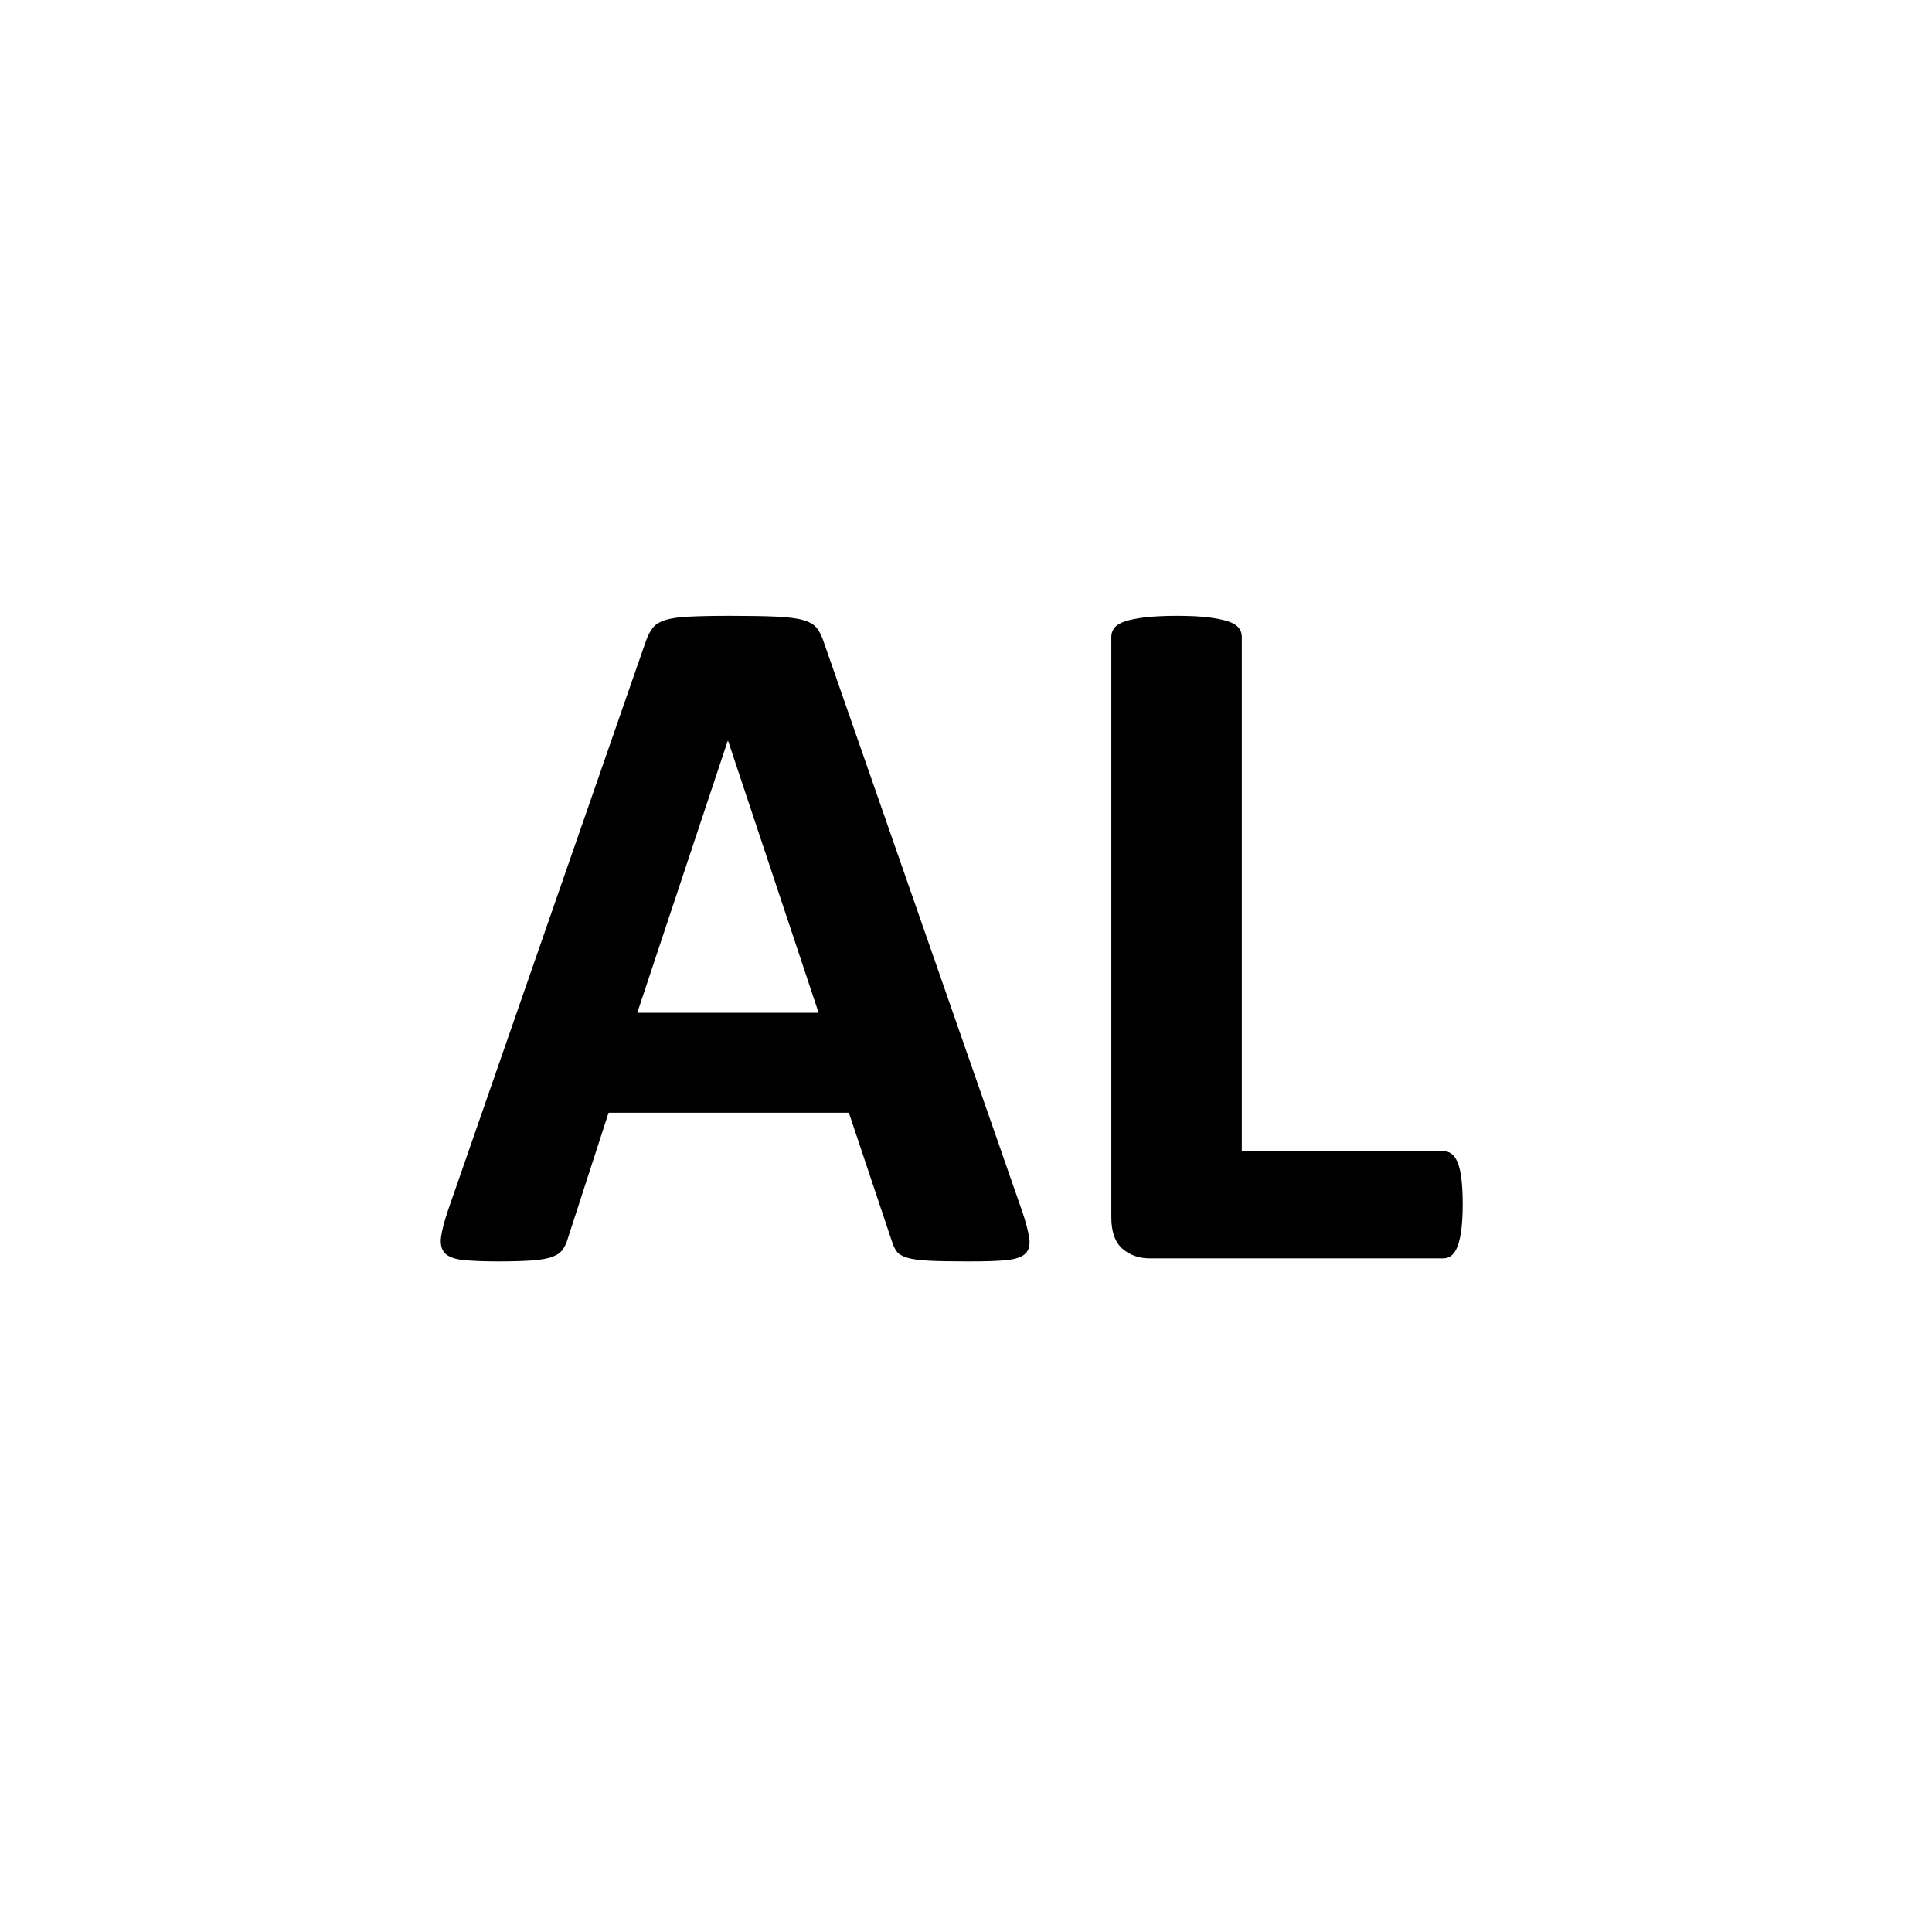
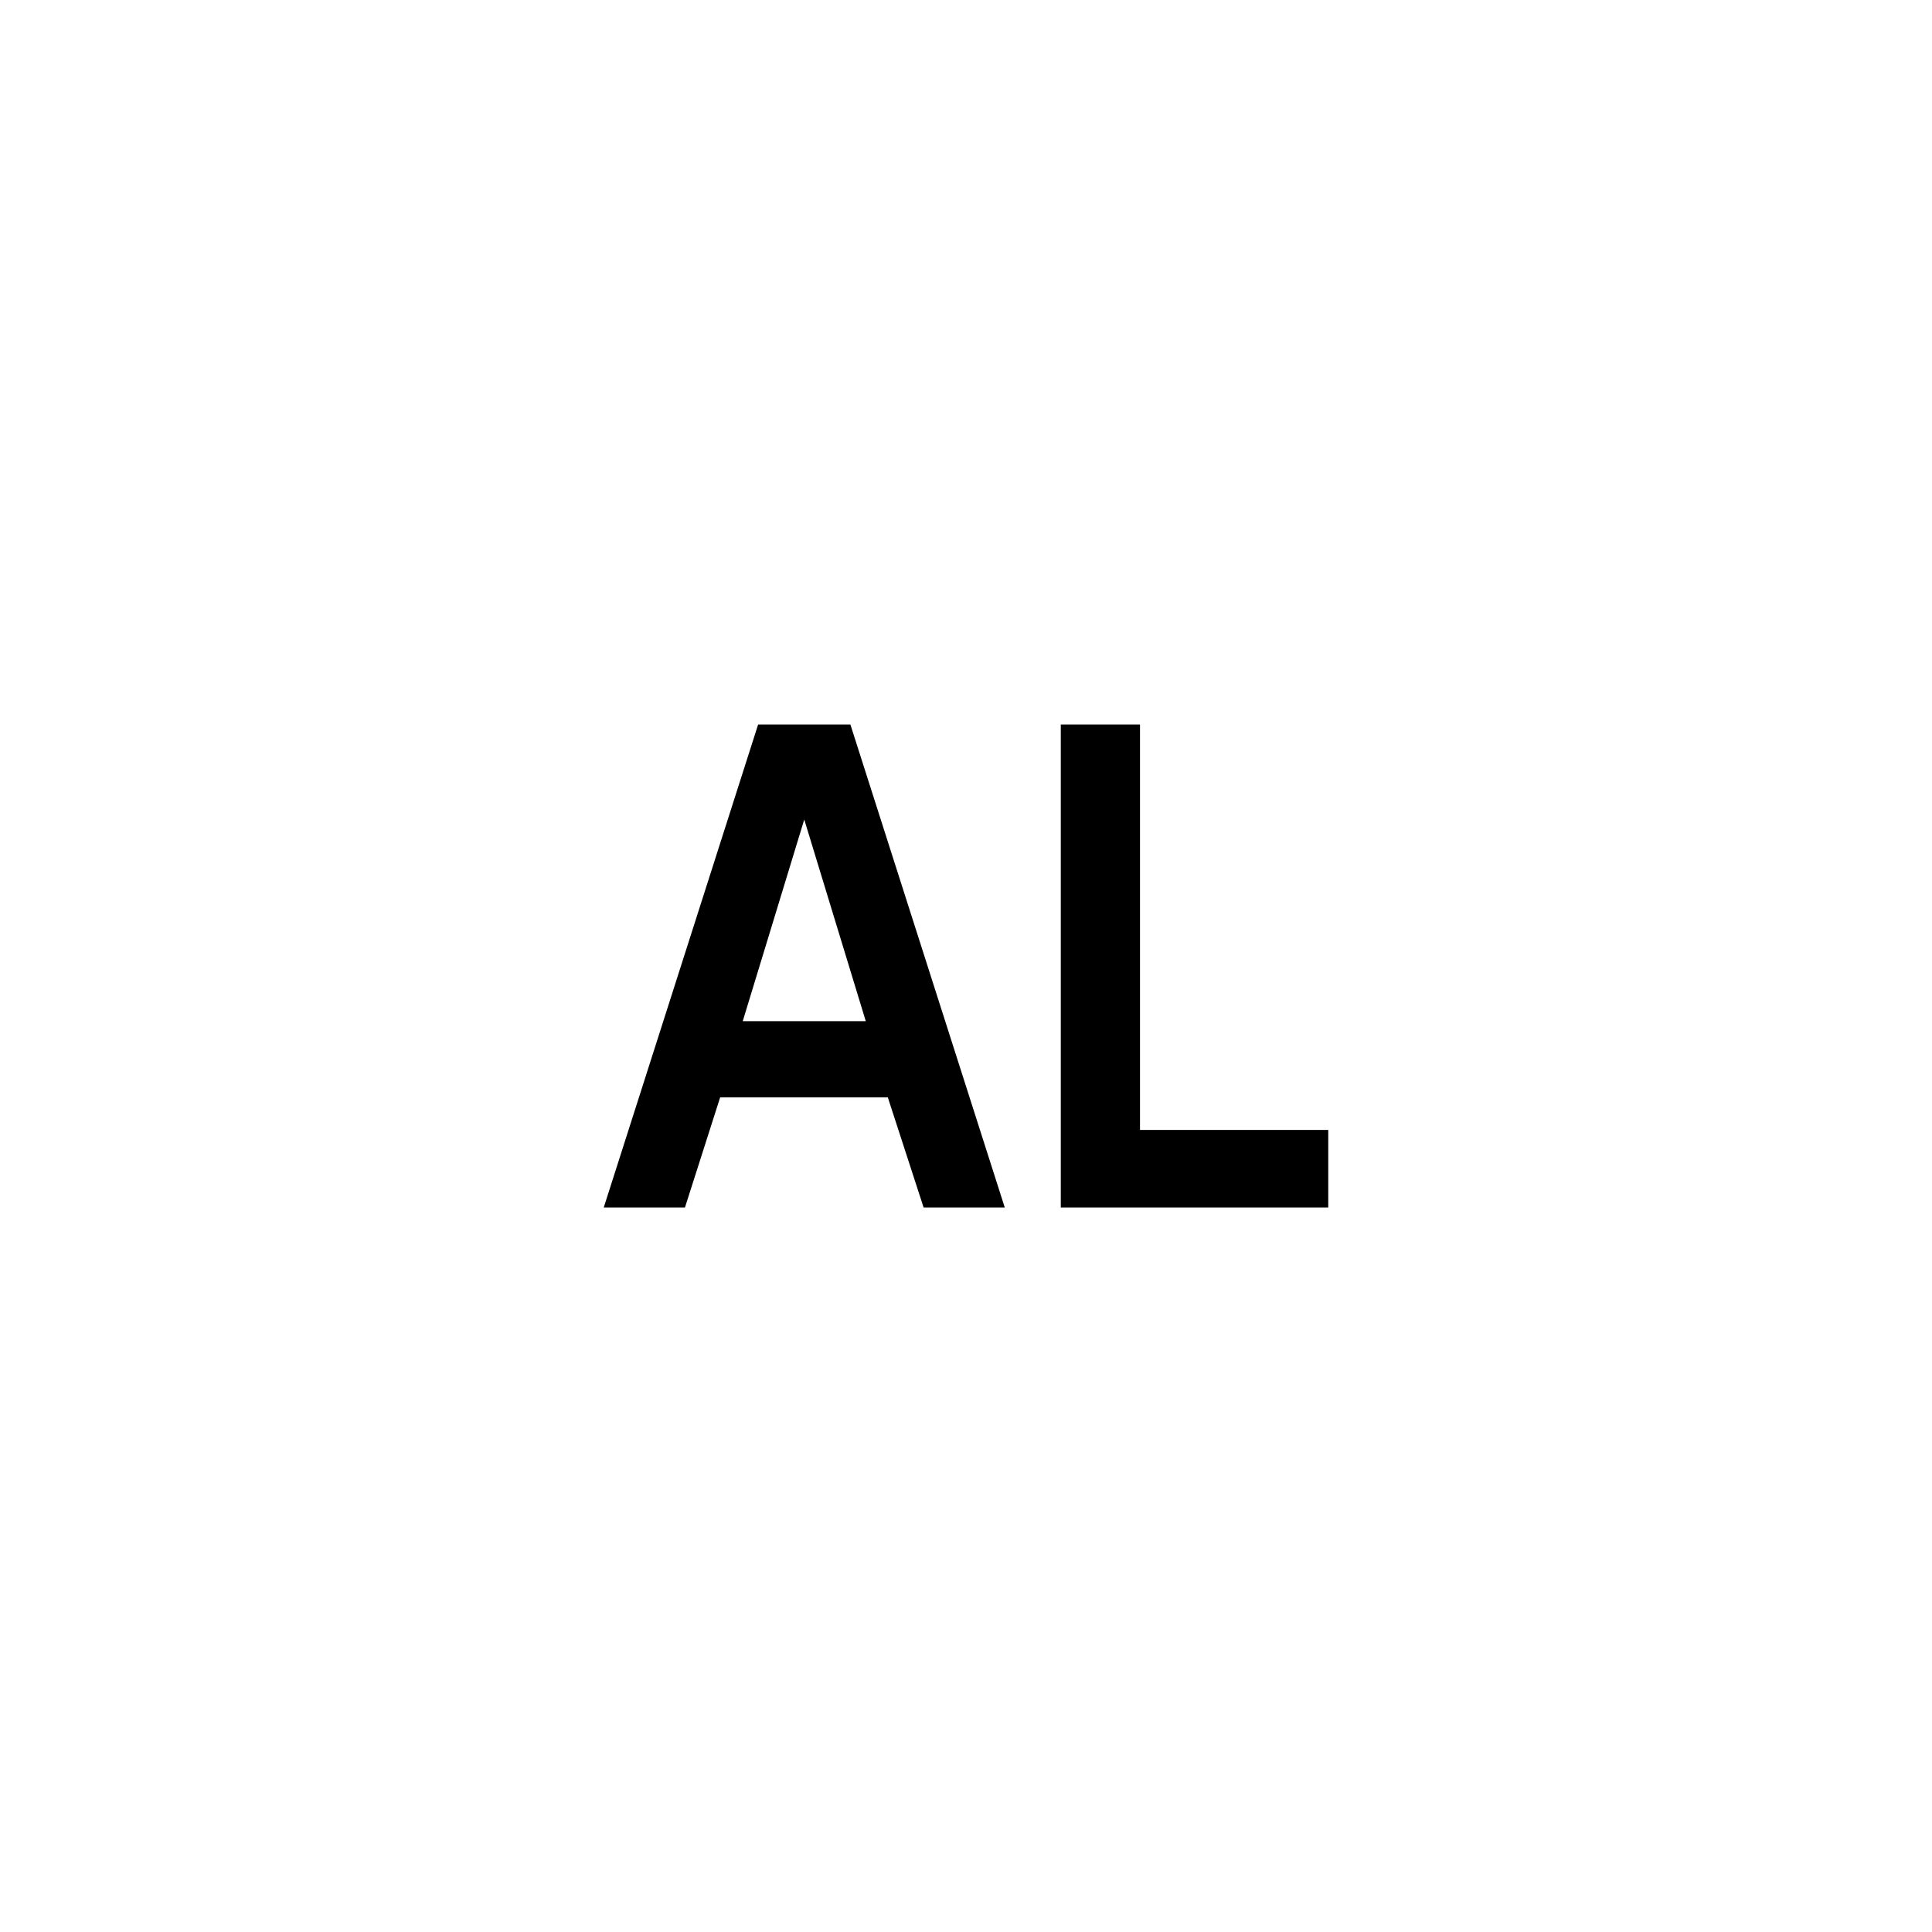
- <svg xmlns="http://www.w3.org/2000/svg" version="1.1" width="32" height="32" viewBox="0 0 32 32">
-   <path d="M16.924 20.041c0.065 0.196 0.108 0.352 0.123 0.467 0.018 0.114-0.006 0.2-0.065 0.258-0.060 0.057-0.167 0.092-0.319 0.107s-0.362 0.020-0.63 0.020c-0.278 0-0.495-0.004-0.651-0.012s-0.274-0.024-0.356-0.049c-0.083-0.025-0.14-0.059-0.172-0.102-0.033-0.044-0.060-0.101-0.082-0.172l-0.712-2.128h-3.98l-0.671 2.070c-0.021 0.077-0.050 0.14-0.086 0.193s-0.093 0.093-0.172 0.123c-0.079 0.030-0.19 0.050-0.334 0.061-0.145 0.010-0.335 0.016-0.57 0.016-0.252 0-0.448-0.009-0.589-0.025s-0.24-0.056-0.295-0.118c-0.054-0.062-0.073-0.152-0.057-0.267s0.057-0.267 0.122-0.458l3.267-9.398c0.033-0.093 0.070-0.168 0.115-0.226s0.113-0.1 0.209-0.131c0.095-0.030 0.228-0.049 0.397-0.057s0.392-0.013 0.671-0.013c0.321 0 0.579 0.004 0.769 0.013s0.34 0.027 0.446 0.057c0.106 0.030 0.183 0.075 0.229 0.135s0.087 0.142 0.119 0.246l3.273 9.39zM12.061 12.272h-0.008l-1.498 4.503h3.004l-1.499-4.503z" />
-   <path d="M24.227 19.942c0 0.164-0.008 0.301-0.021 0.413s-0.035 0.205-0.061 0.279c-0.027 0.073-0.062 0.127-0.102 0.16s-0.088 0.049-0.143 0.049h-4.854c-0.18 0-0.332-0.054-0.455-0.16-0.122-0.107-0.184-0.28-0.184-0.52v-9.619c0-0.054 0.019-0.103 0.053-0.147 0.036-0.044 0.094-0.079 0.177-0.106 0.081-0.027 0.192-0.050 0.331-0.066s0.313-0.025 0.52-0.025c0.212 0 0.388 0.008 0.524 0.025s0.245 0.039 0.327 0.066c0.082 0.027 0.14 0.062 0.176 0.106s0.053 0.093 0.053 0.147v8.523h3.332c0.055 0 0.103 0.014 0.143 0.044 0.040 0.031 0.075 0.080 0.102 0.148s0.048 0.158 0.061 0.27c0.013 0.112 0.021 0.249 0.021 0.413z" />
+ <svg xmlns="http://www.w3.org/2000/svg" width="32" height="32" viewBox="0 0 32 32">
+   <path d="M11.345 20H10l2.557-8h1.528l2.557 8h-1.344l-.593-1.824h-2.777L11.345 20zm1.976-6.426l-1.019 3.34h2.038l-1.019-3.34zM22 18.715V20h-4.43v-8h1.312v6.715H22z" fill-rule="nonzero" />
</svg>
